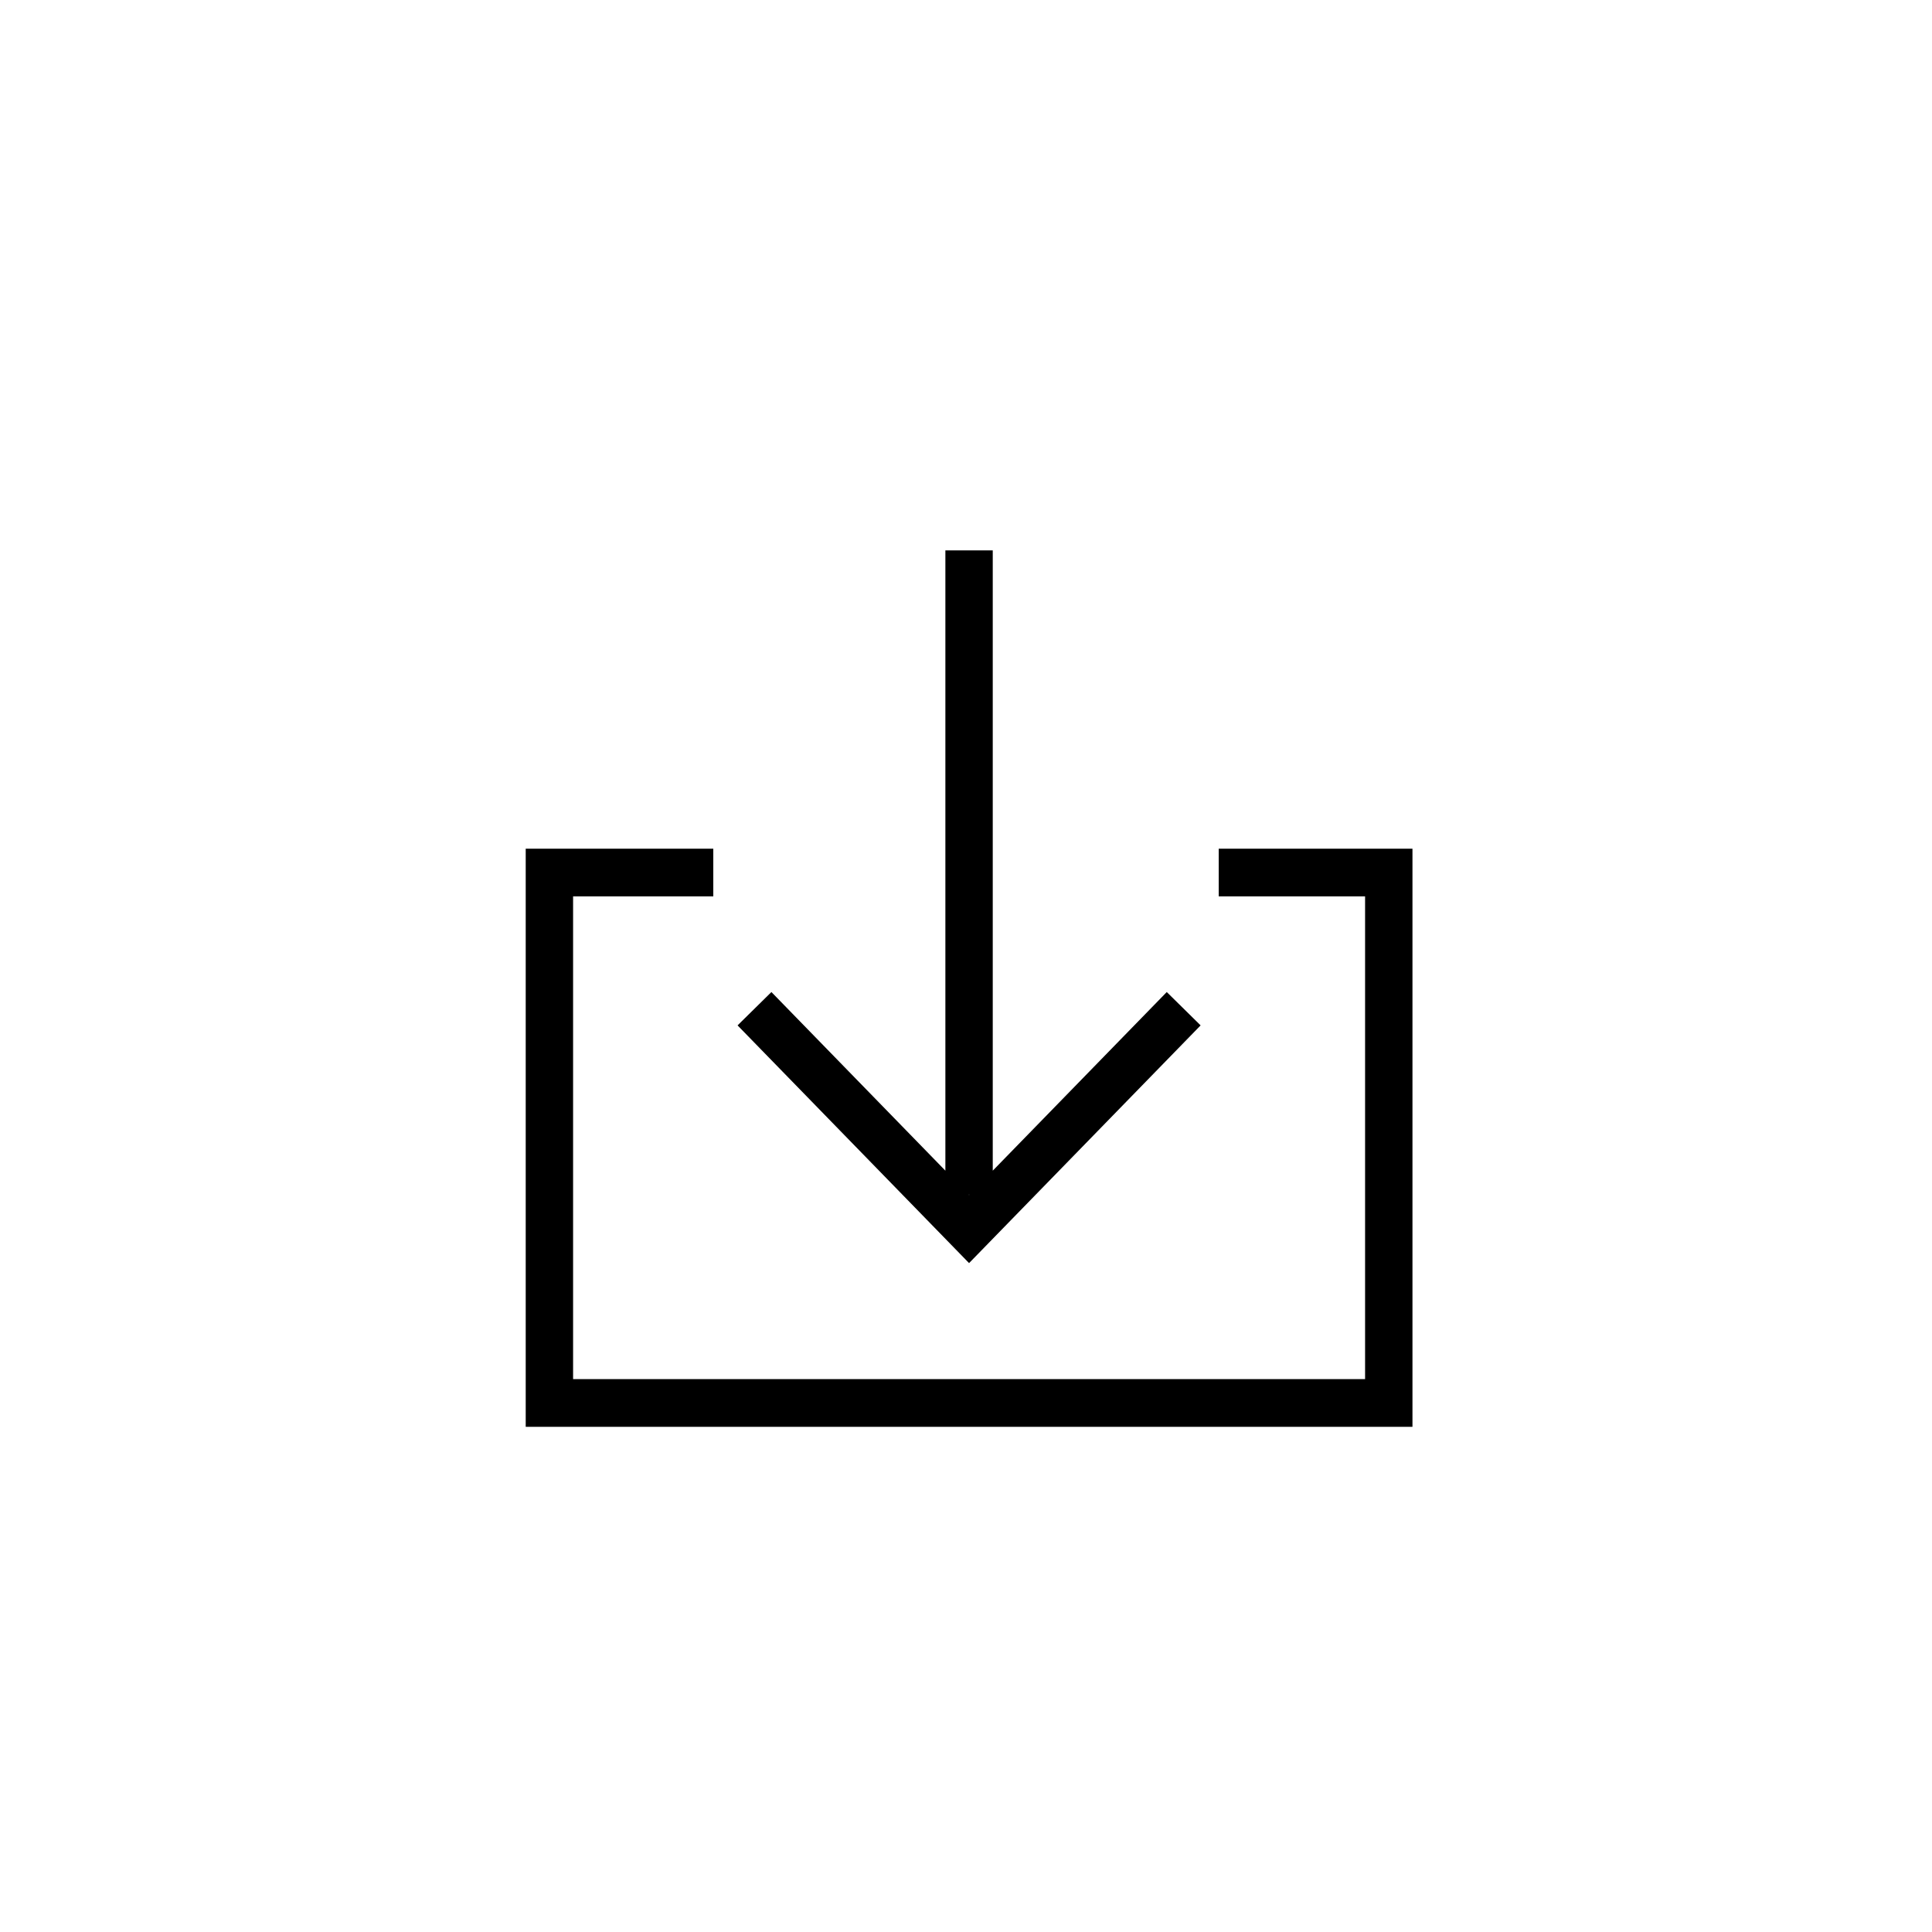
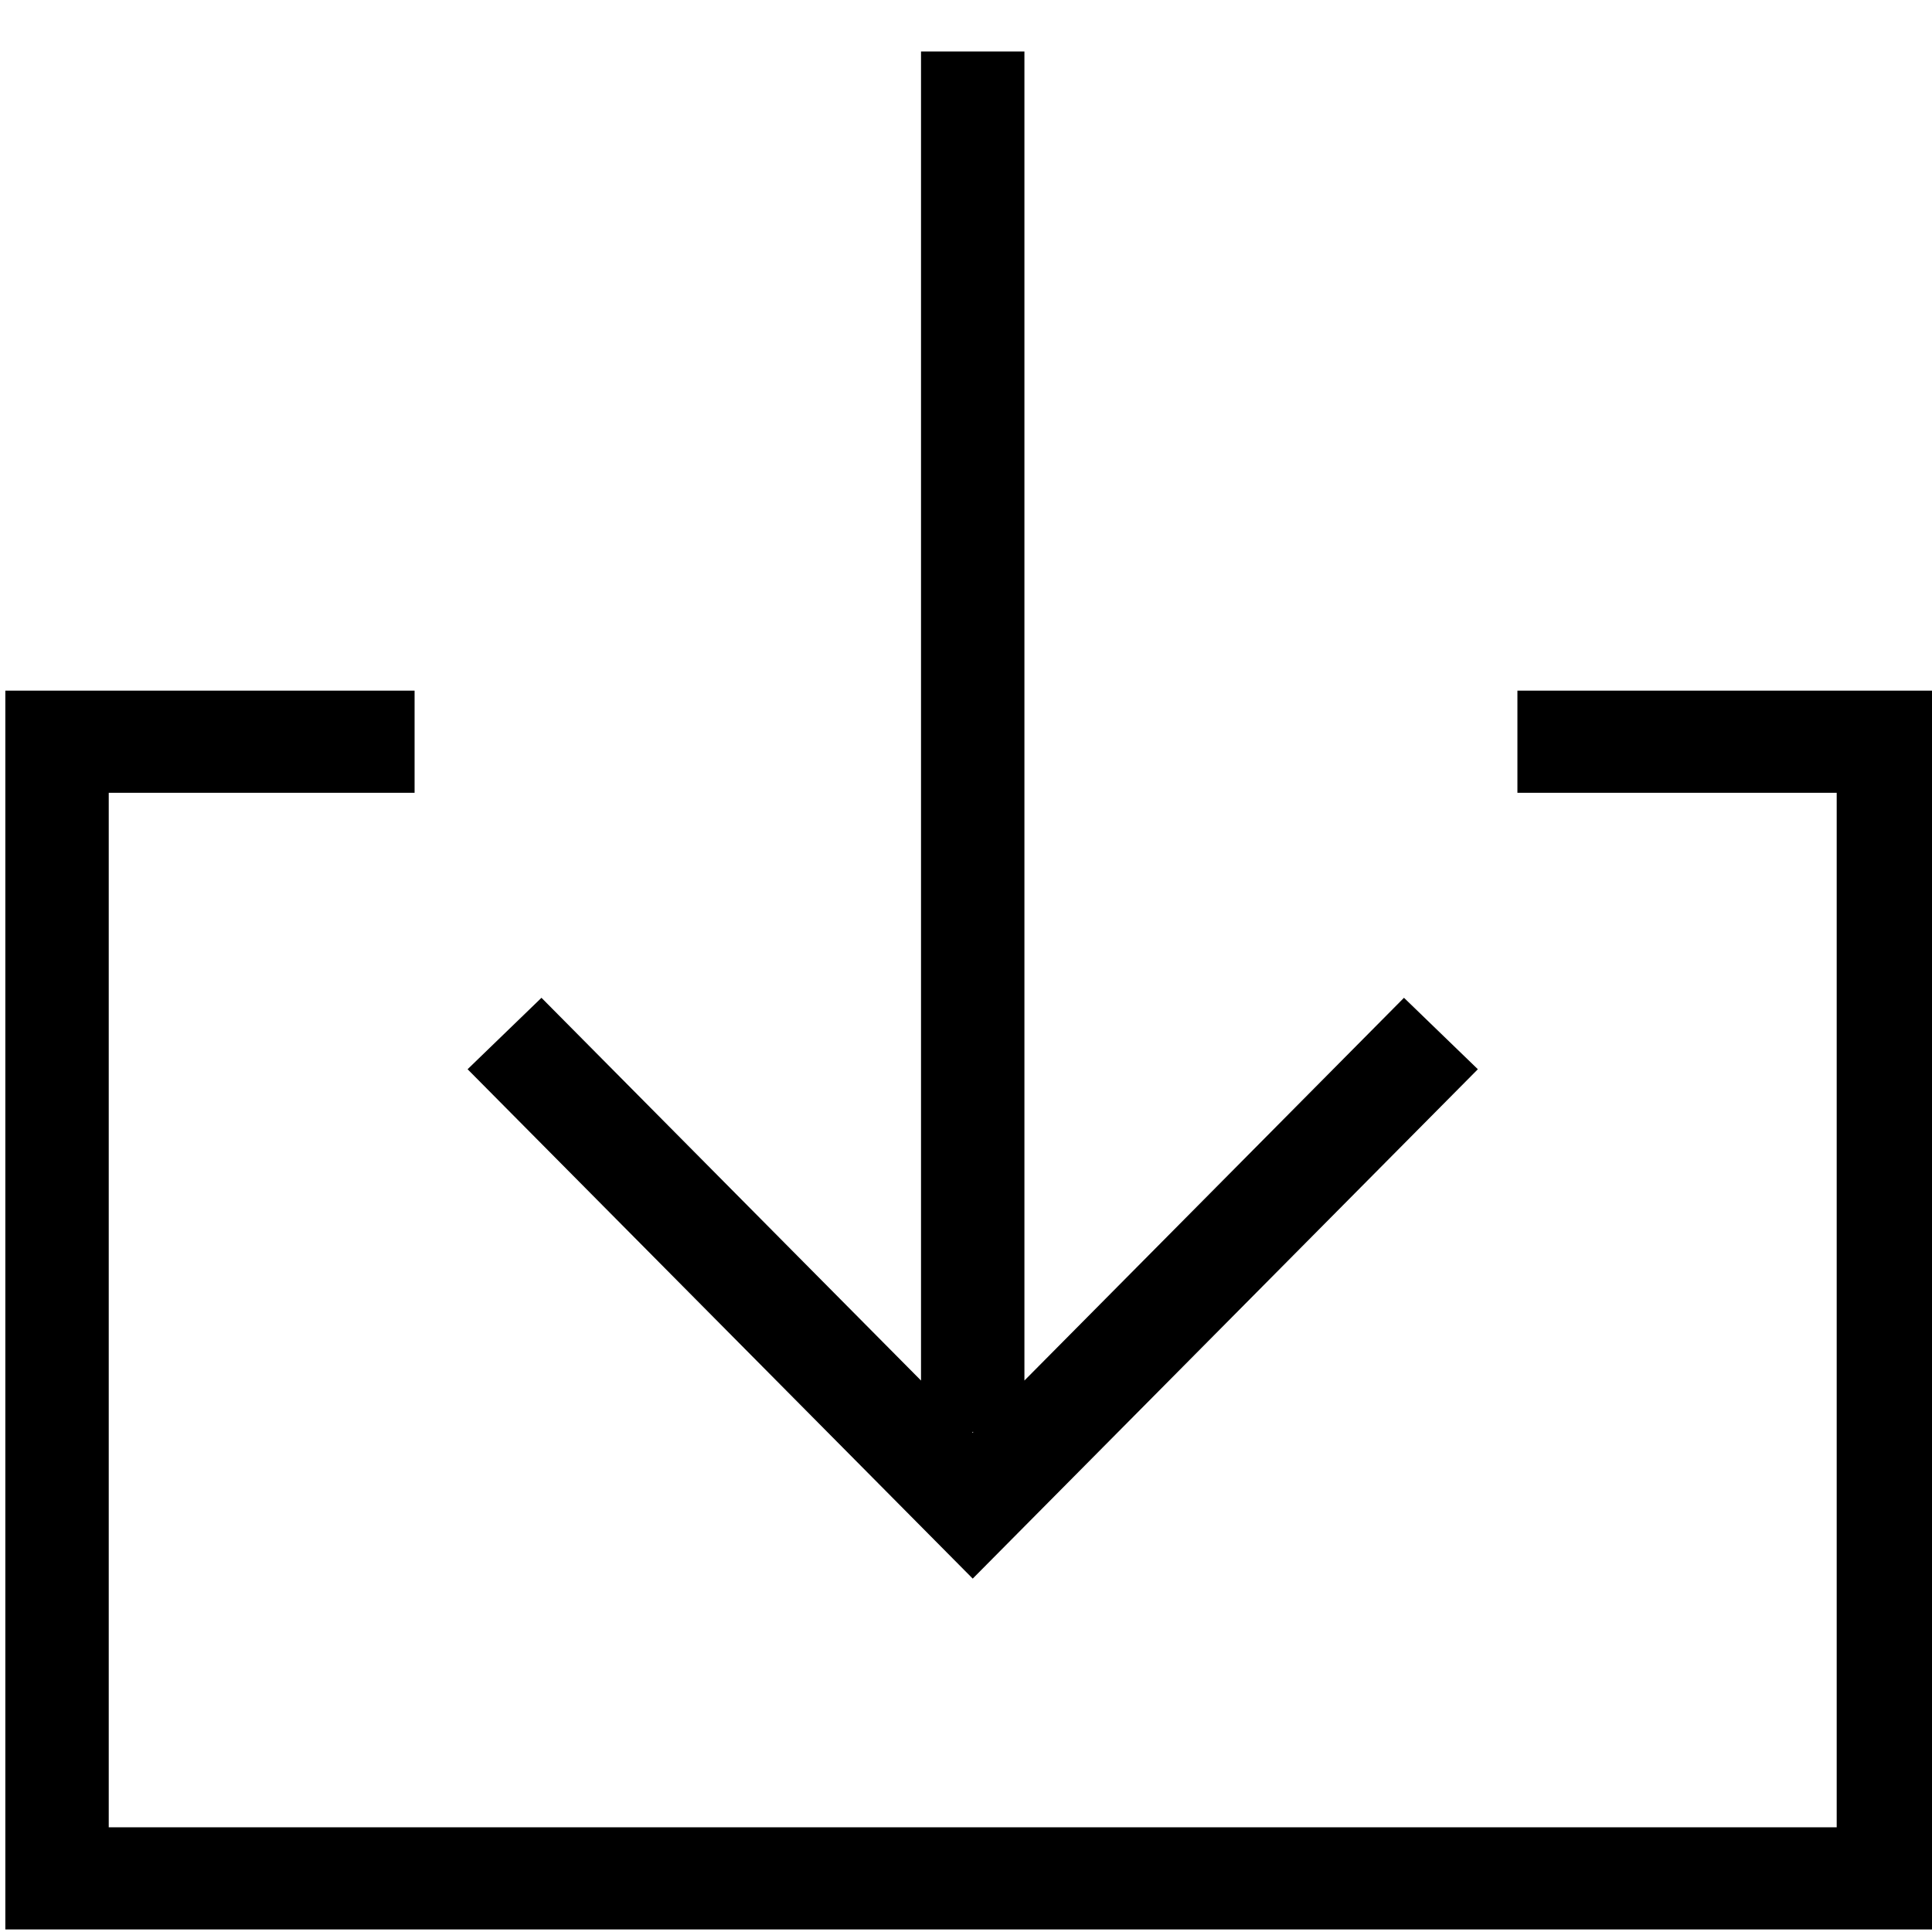
<svg xmlns="http://www.w3.org/2000/svg" width="46px" height="46px" viewBox="0 0 46 46" version="1.1">
  <defs />
  <g id="Page-1" stroke="none" stroke-width="1" fill="none" fill-rule="evenodd">
    <g id="download" fill="#000000">
-       <g id="Imported-Layers" transform="translate(12, 13)">
-         <path d="M16.586,11.414 L15.78,10.62 L11.637,14.873 L11.637,0.105 L10.509,0.105 L10.509,14.873 L6.367,10.62 L5.561,11.414 L11.073,17.074 L16.586,11.414 L16.586,11.414 Z M11.081,15.444 L11.073,15.452 L11.065,15.444 L11.081,15.444 L11.081,15.444 Z" id="Fill-1" />
-         <path d="M17.017,7.207 L17.017,8.342 L20.502,8.342 L20.502,19.836 L1.645,19.836 L1.645,8.342 L4.983,8.342 L4.983,7.207 L0.517,7.207 L0.517,20.972 L21.63,20.972 L21.63,7.207 L17.017,7.207" id="Fill-2" />
+       <g id="Imported-Layers" transform="translate(-1, 1)">
+         <path d="M36.187,24.458 L34.428,22.757 L25.391,31.87 L25.391,0.225 L22.929,0.225 L22.929,31.87 L13.892,22.757 L12.133,24.458 L24.16,36.586 L36.187,24.458 L36.187,24.458 Z M24.177,33.094 L24.16,33.111 L24.143,33.094 L24.177,33.094 L24.177,33.094 Z" id="Fill-1" />
+         <path d="M37.129,15.444 L37.129,17.876 L44.731,17.876 L44.731,42.507 L3.589,42.507 L3.589,17.876 L10.871,17.876 L10.871,15.444 L1.127,15.444 L1.127,44.939 L47.193,44.939 L47.193,15.444 L37.129,15.444" id="Fill-2" />
      </g>
    </g>
  </g>
</svg>
